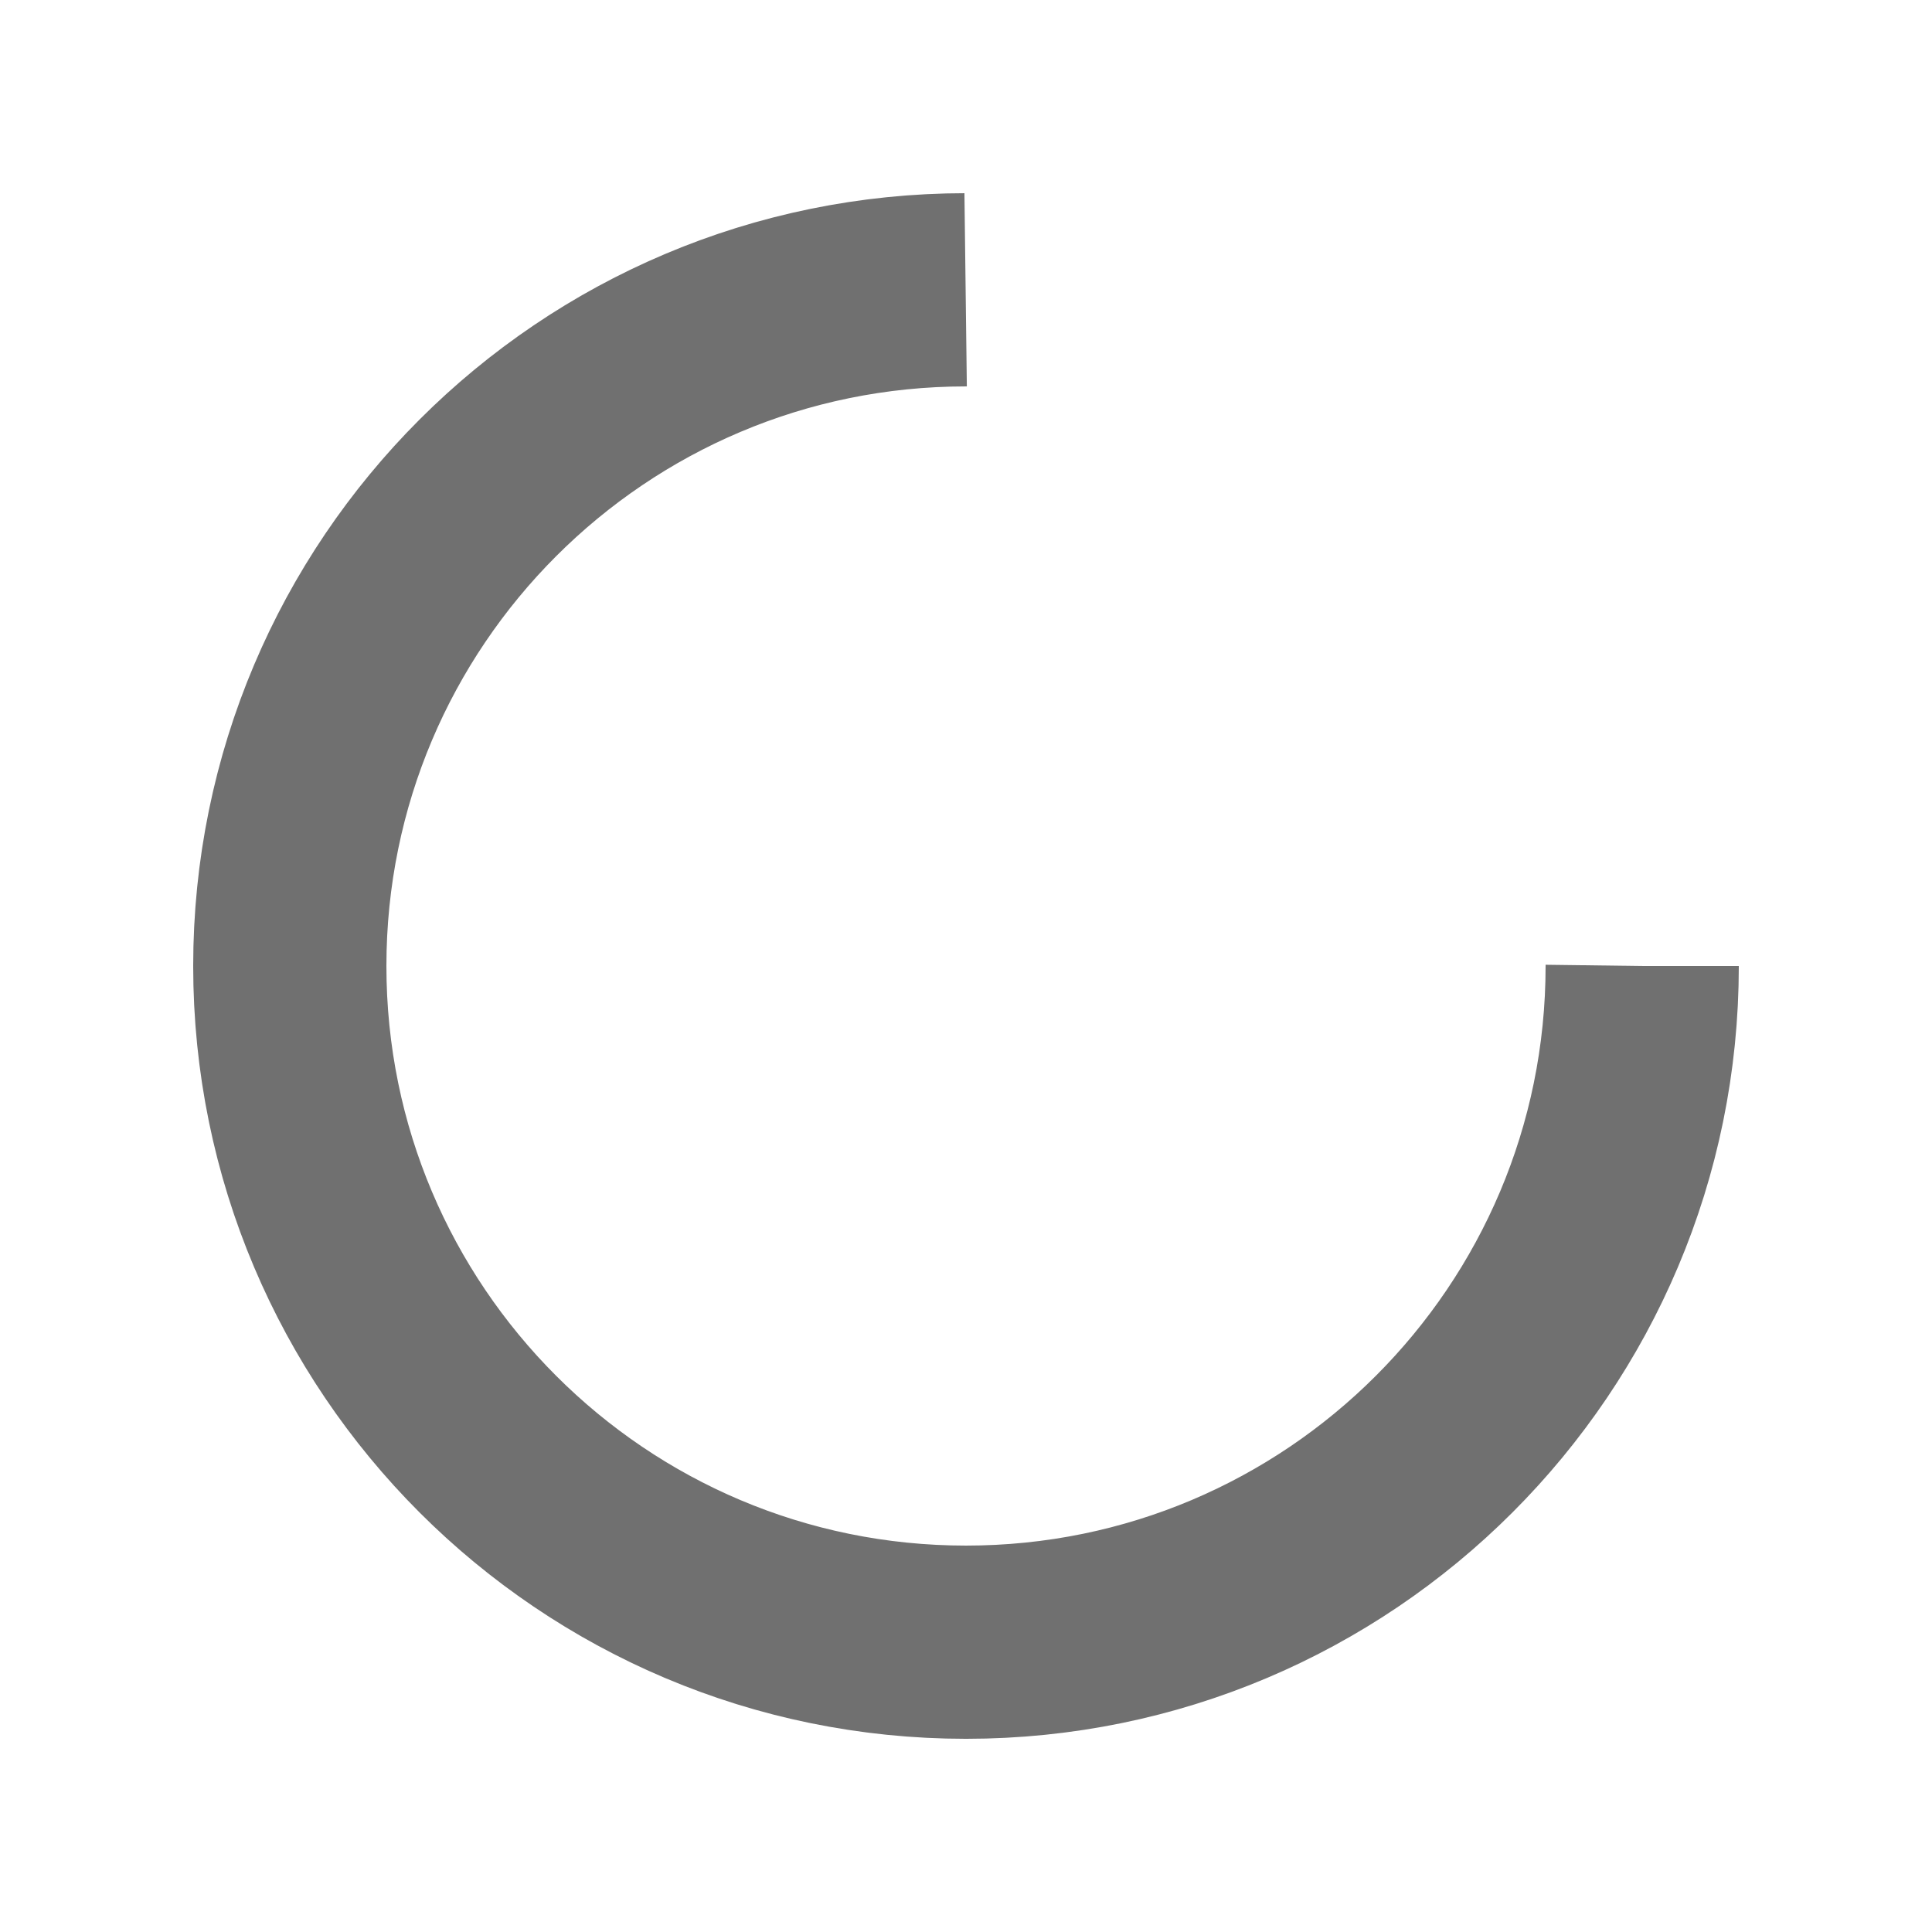
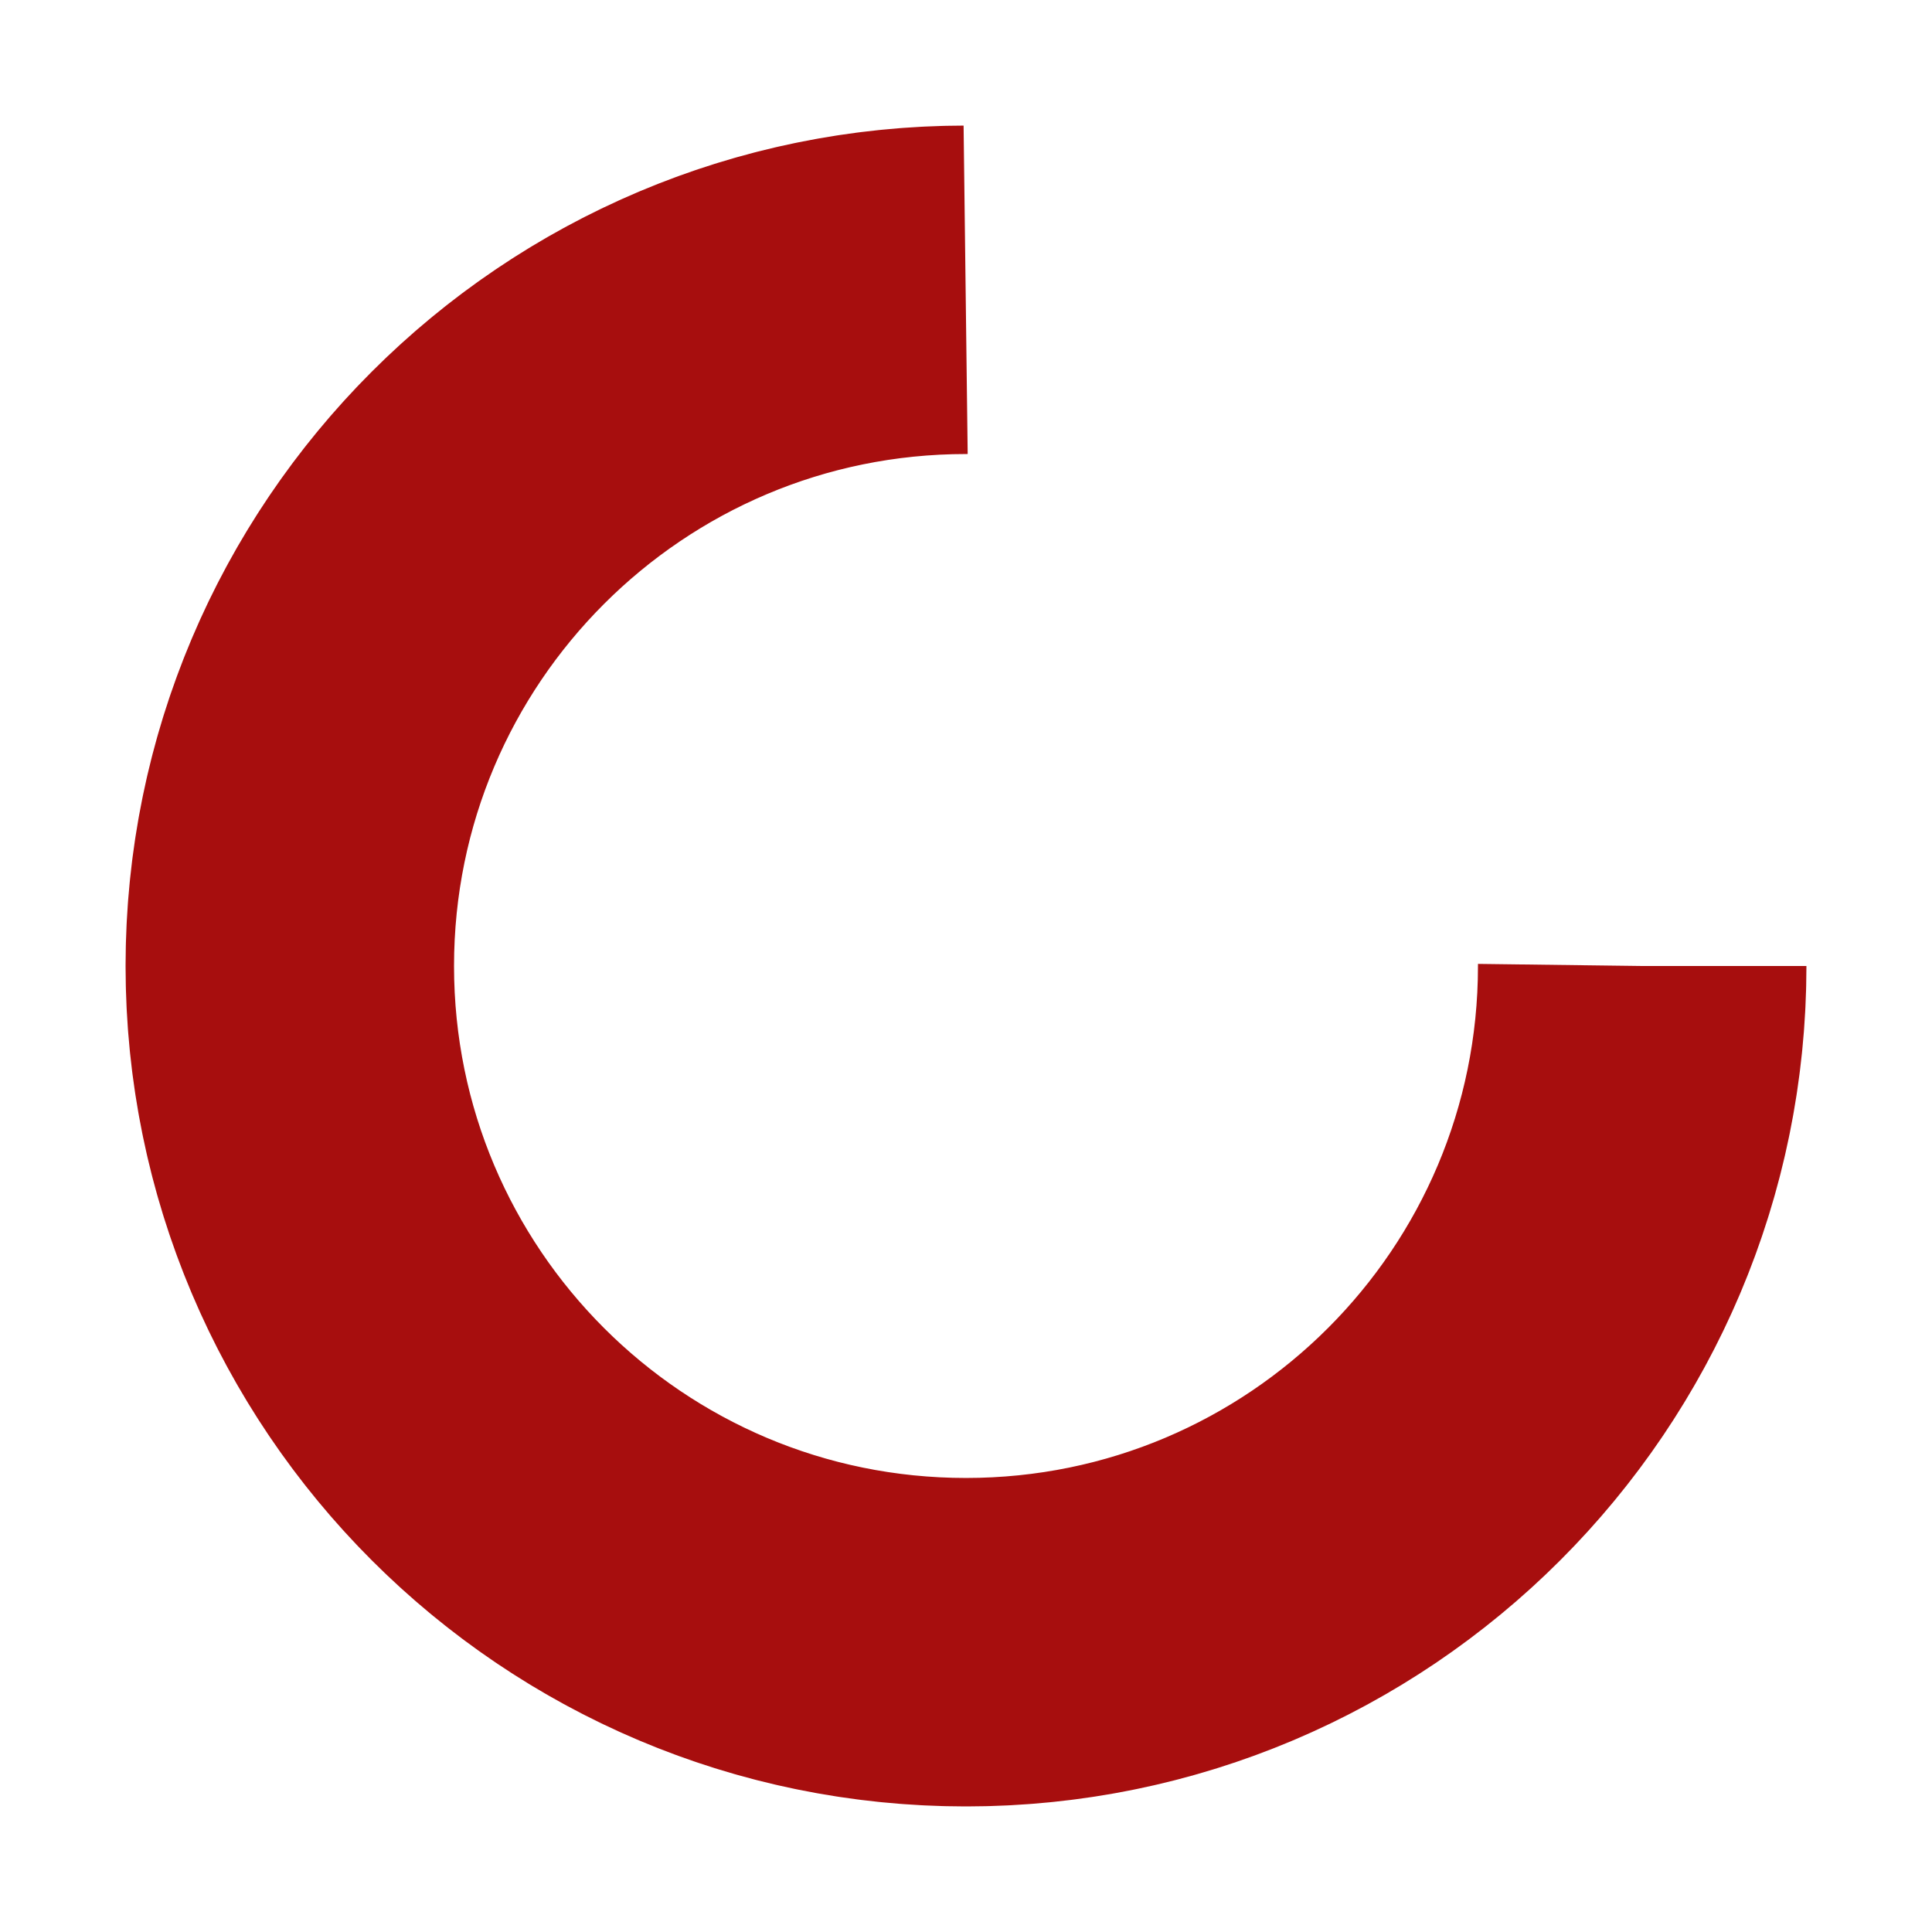
- <svg xmlns="http://www.w3.org/2000/svg" preserveAspectRatio="xMidYMid" width="100" height="100" style="background:transparent">
-   <circle stroke-dasharray="164.934 56.978" r="35" stroke-width="10" stroke="#707070" fill="none" cy="50" cx="50">
-     <animateTransform keyTimes="0;1" values="0 50 50;360 50 50" dur="1s" repeatCount="indefinite" type="rotate" attributeName="transform" />
-   </circle>
+ <svg xmlns="http://www.w3.org/2000/svg" viewBox="0 0 100 100" preserveAspectRatio="xMidYMid" width="100" height="100" style="shape-rendering: auto; display: block; background: transparent;">
+   <g>
+     <circle stroke-dasharray="164.934 56.978" r="35" stroke-width="17" stroke="#a70e0e" fill="none" cy="50" cx="50">
+       <animateTransform keyTimes="0;1" values="0 50 50;360 50 50" dur="1s" repeatCount="indefinite" type="rotate" attributeName="transform" />
+     </circle>
+     <g />
+   </g>
</svg>
